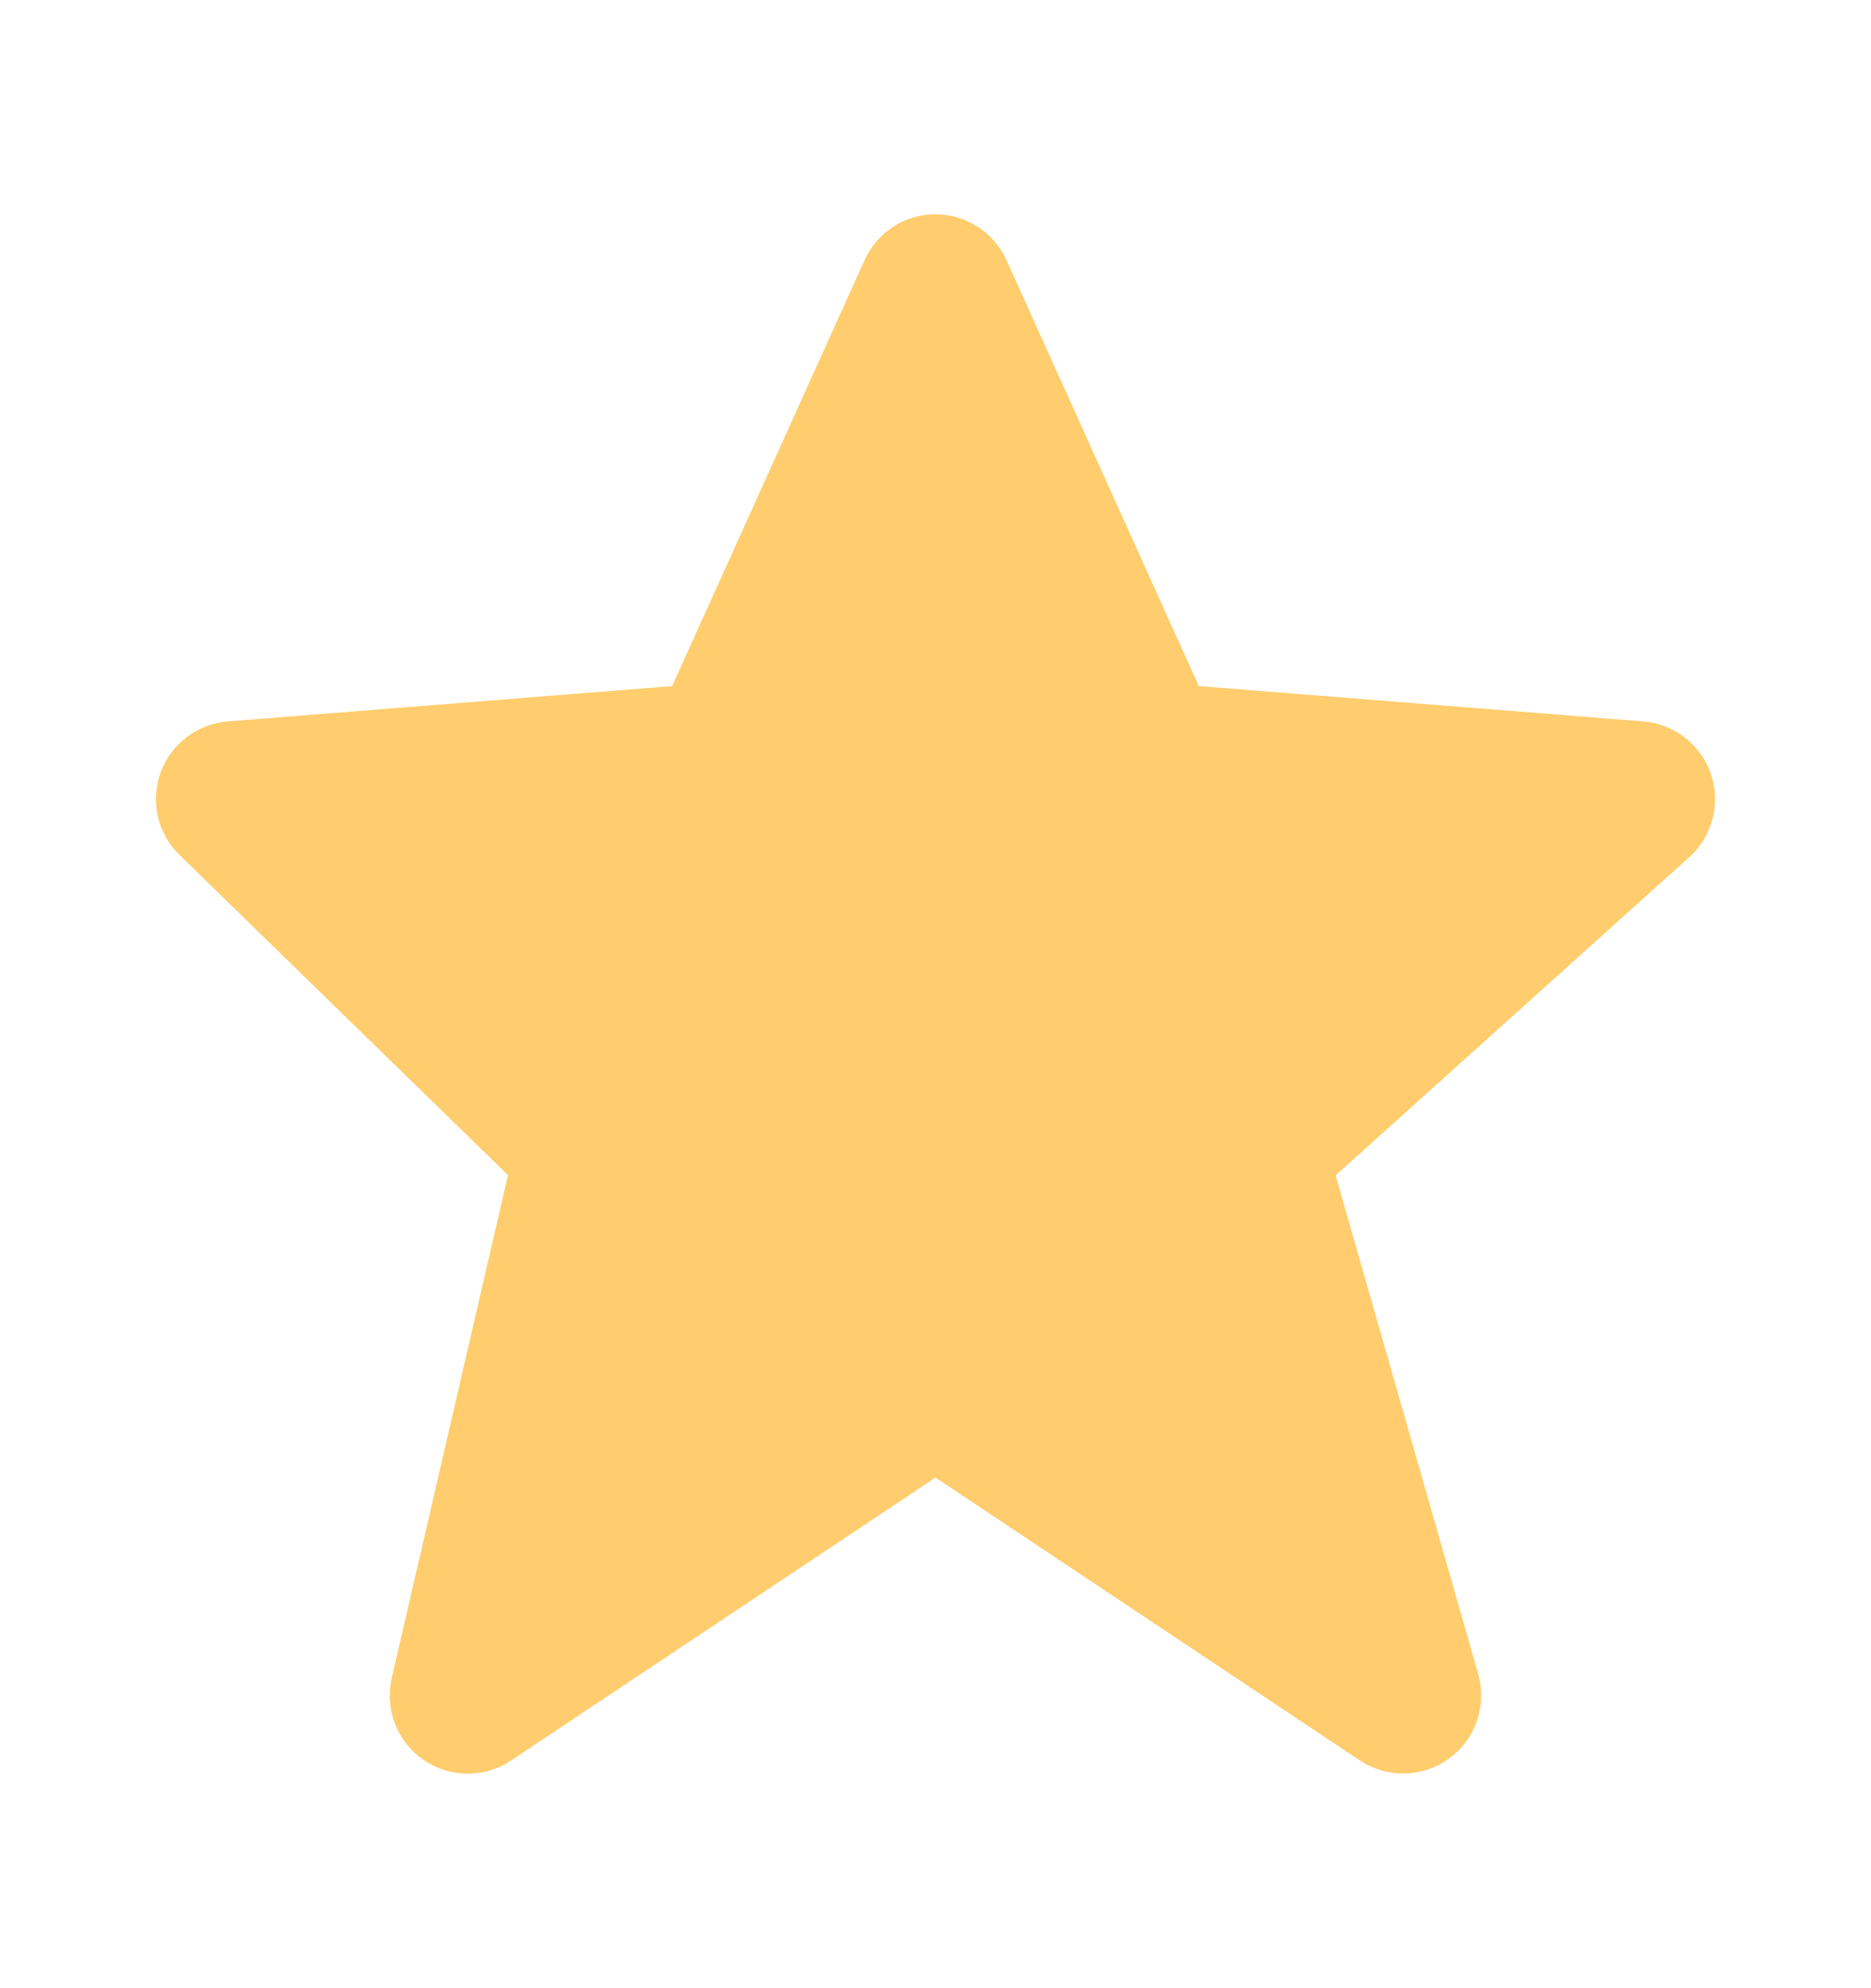
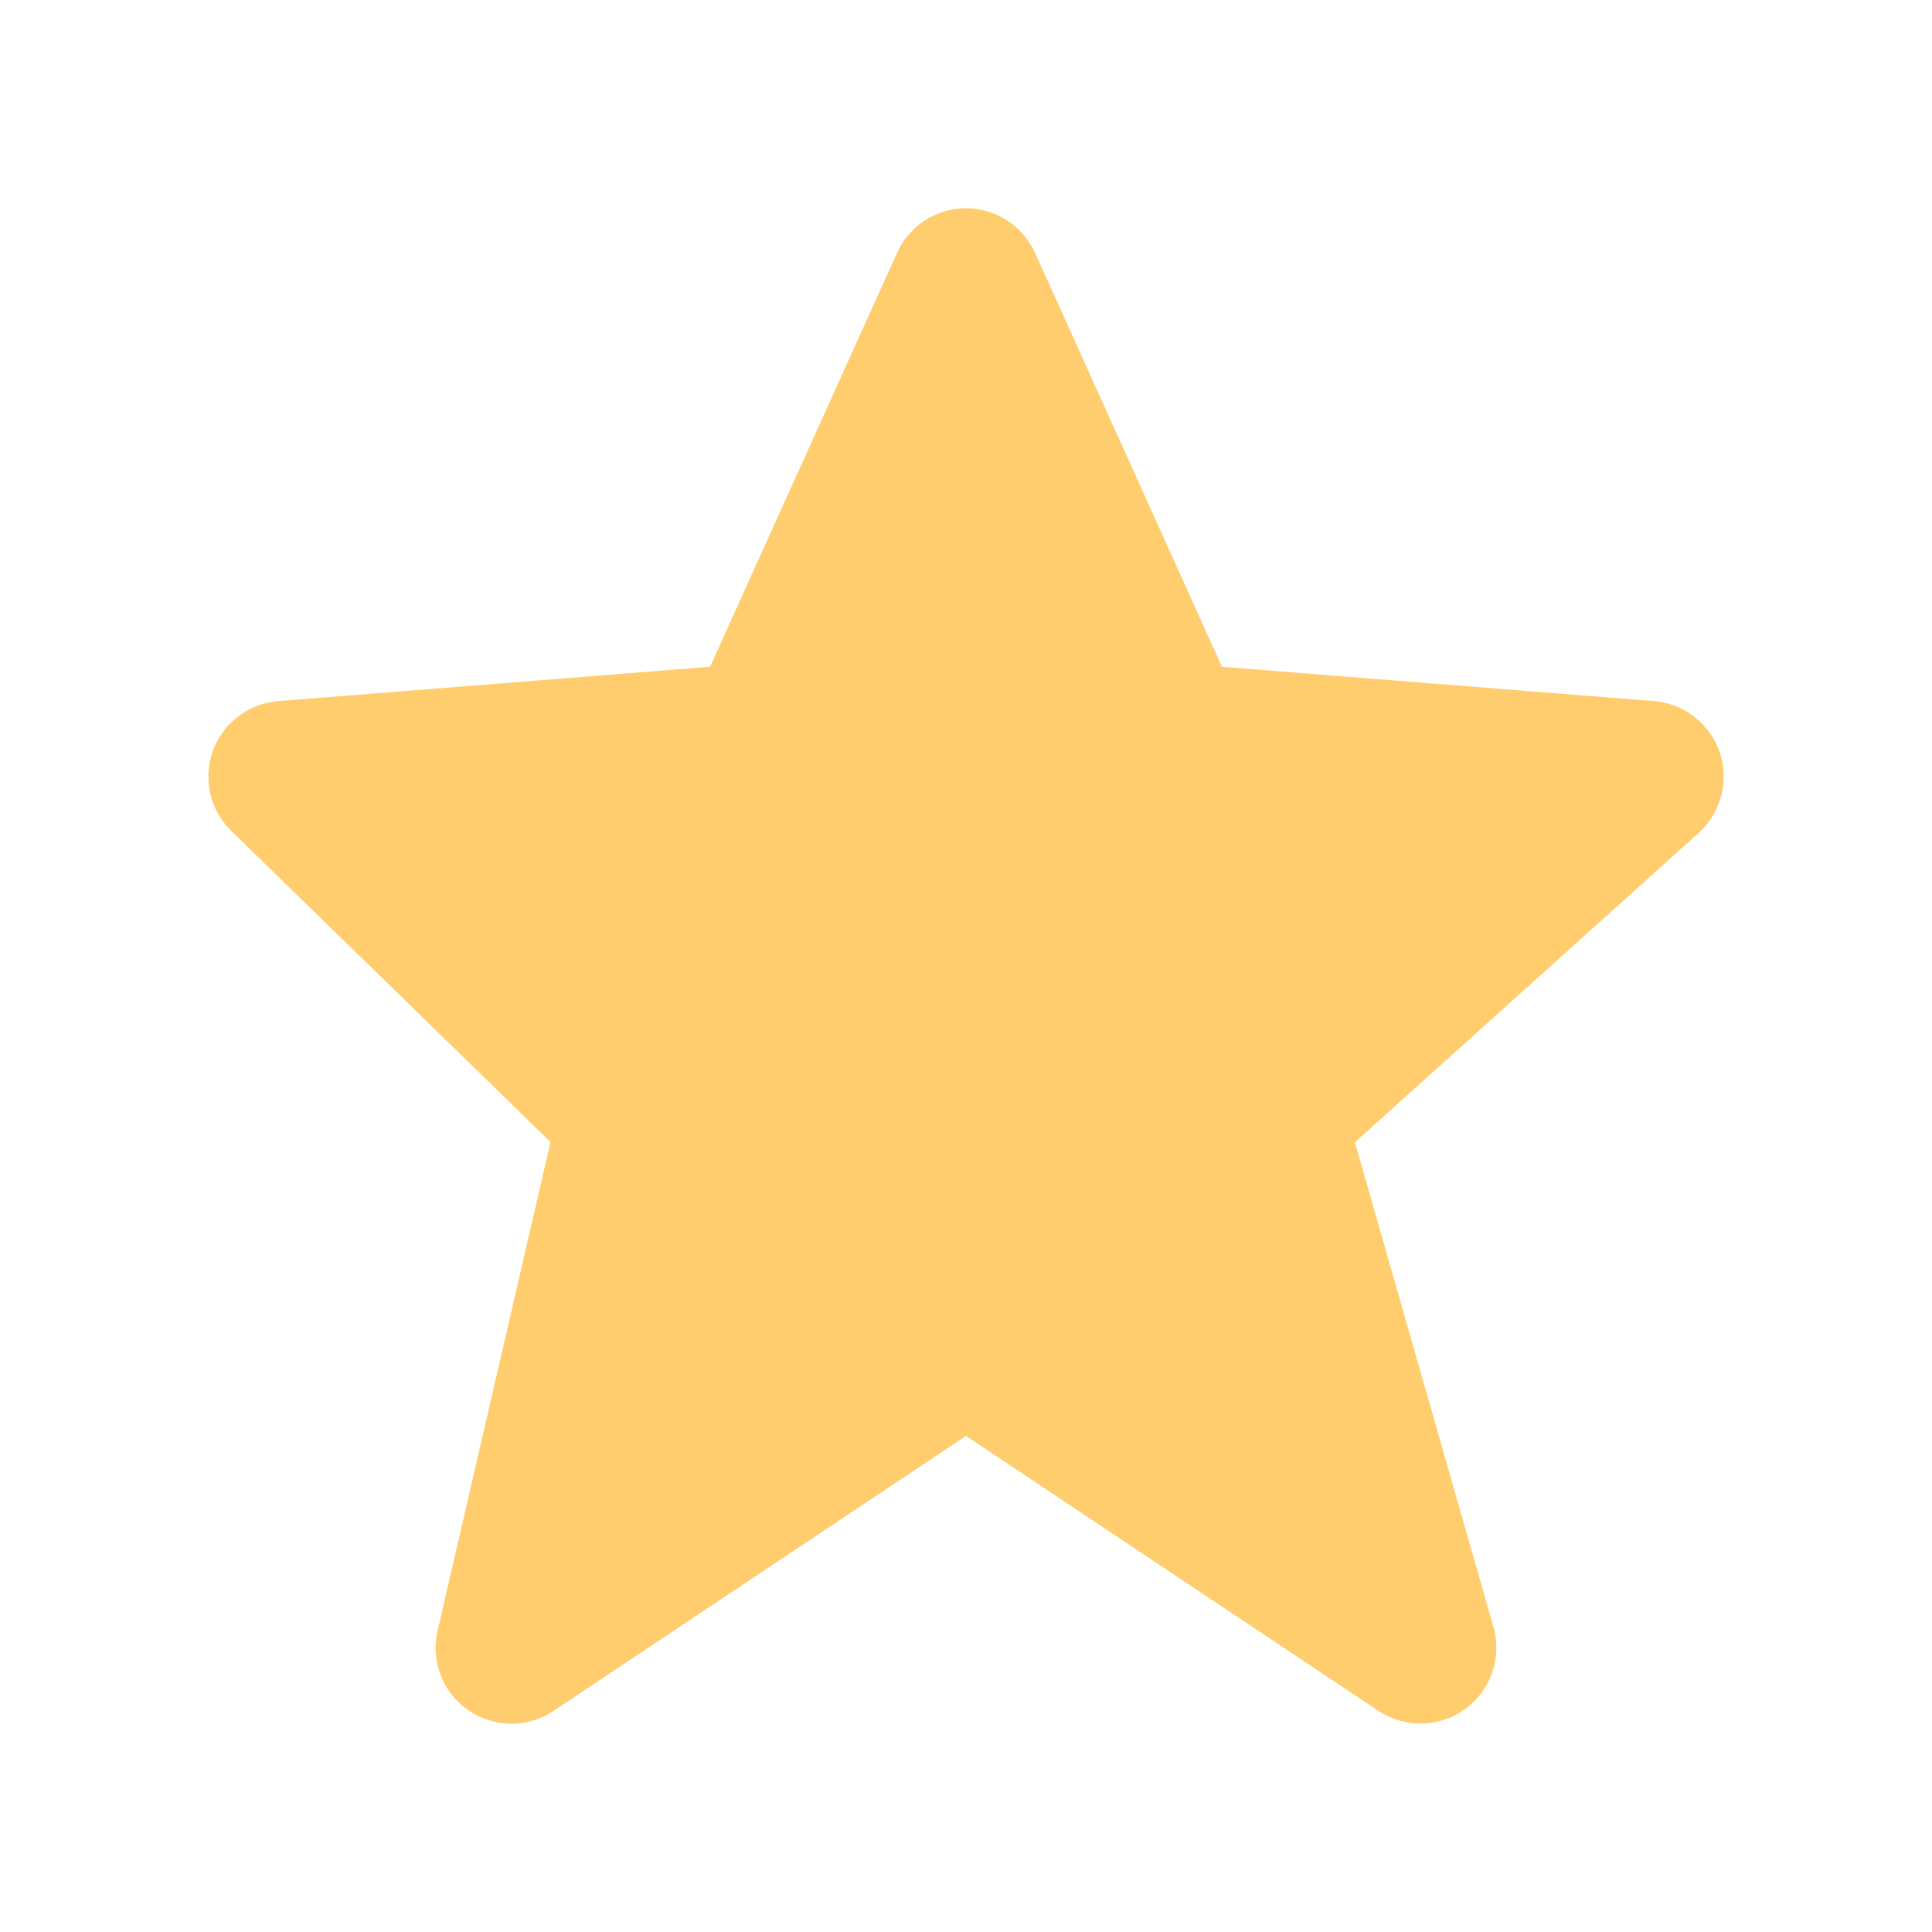
- <svg xmlns="http://www.w3.org/2000/svg" width="16" height="17" viewBox="0 0 16 17" fill="none">
+ <svg xmlns="http://www.w3.org/2000/svg" width="22" height="22" viewBox="0 0 16 17" fill="none">
  <path d="M14.632 6.62C14.59 6.496 14.512 6.388 14.41 6.308C14.307 6.228 14.183 6.179 14.053 6.169L10.252 5.867L8.608 2.226C8.555 2.109 8.47 2.01 8.362 1.94C8.254 1.87 8.129 1.833 8 1.832C7.872 1.832 7.746 1.869 7.638 1.939C7.531 2.009 7.445 2.109 7.393 2.226L5.748 5.867L1.948 6.169C1.82 6.179 1.698 6.226 1.596 6.304C1.494 6.381 1.417 6.487 1.373 6.607C1.33 6.728 1.322 6.858 1.35 6.983C1.379 7.108 1.443 7.222 1.535 7.311L4.344 10.049L3.35 14.35C3.32 14.481 3.33 14.617 3.378 14.742C3.426 14.866 3.511 14.973 3.621 15.049C3.731 15.125 3.861 15.166 3.995 15.168C4.128 15.169 4.259 15.129 4.37 15.055L8 12.635L11.63 15.055C11.744 15.13 11.878 15.169 12.014 15.166C12.15 15.163 12.282 15.119 12.392 15.038C12.503 14.958 12.585 14.846 12.63 14.717C12.675 14.588 12.679 14.449 12.642 14.318L11.422 10.051L14.446 7.33C14.644 7.151 14.717 6.872 14.632 6.62Z" fill="#FFCD6D" />
</svg>
